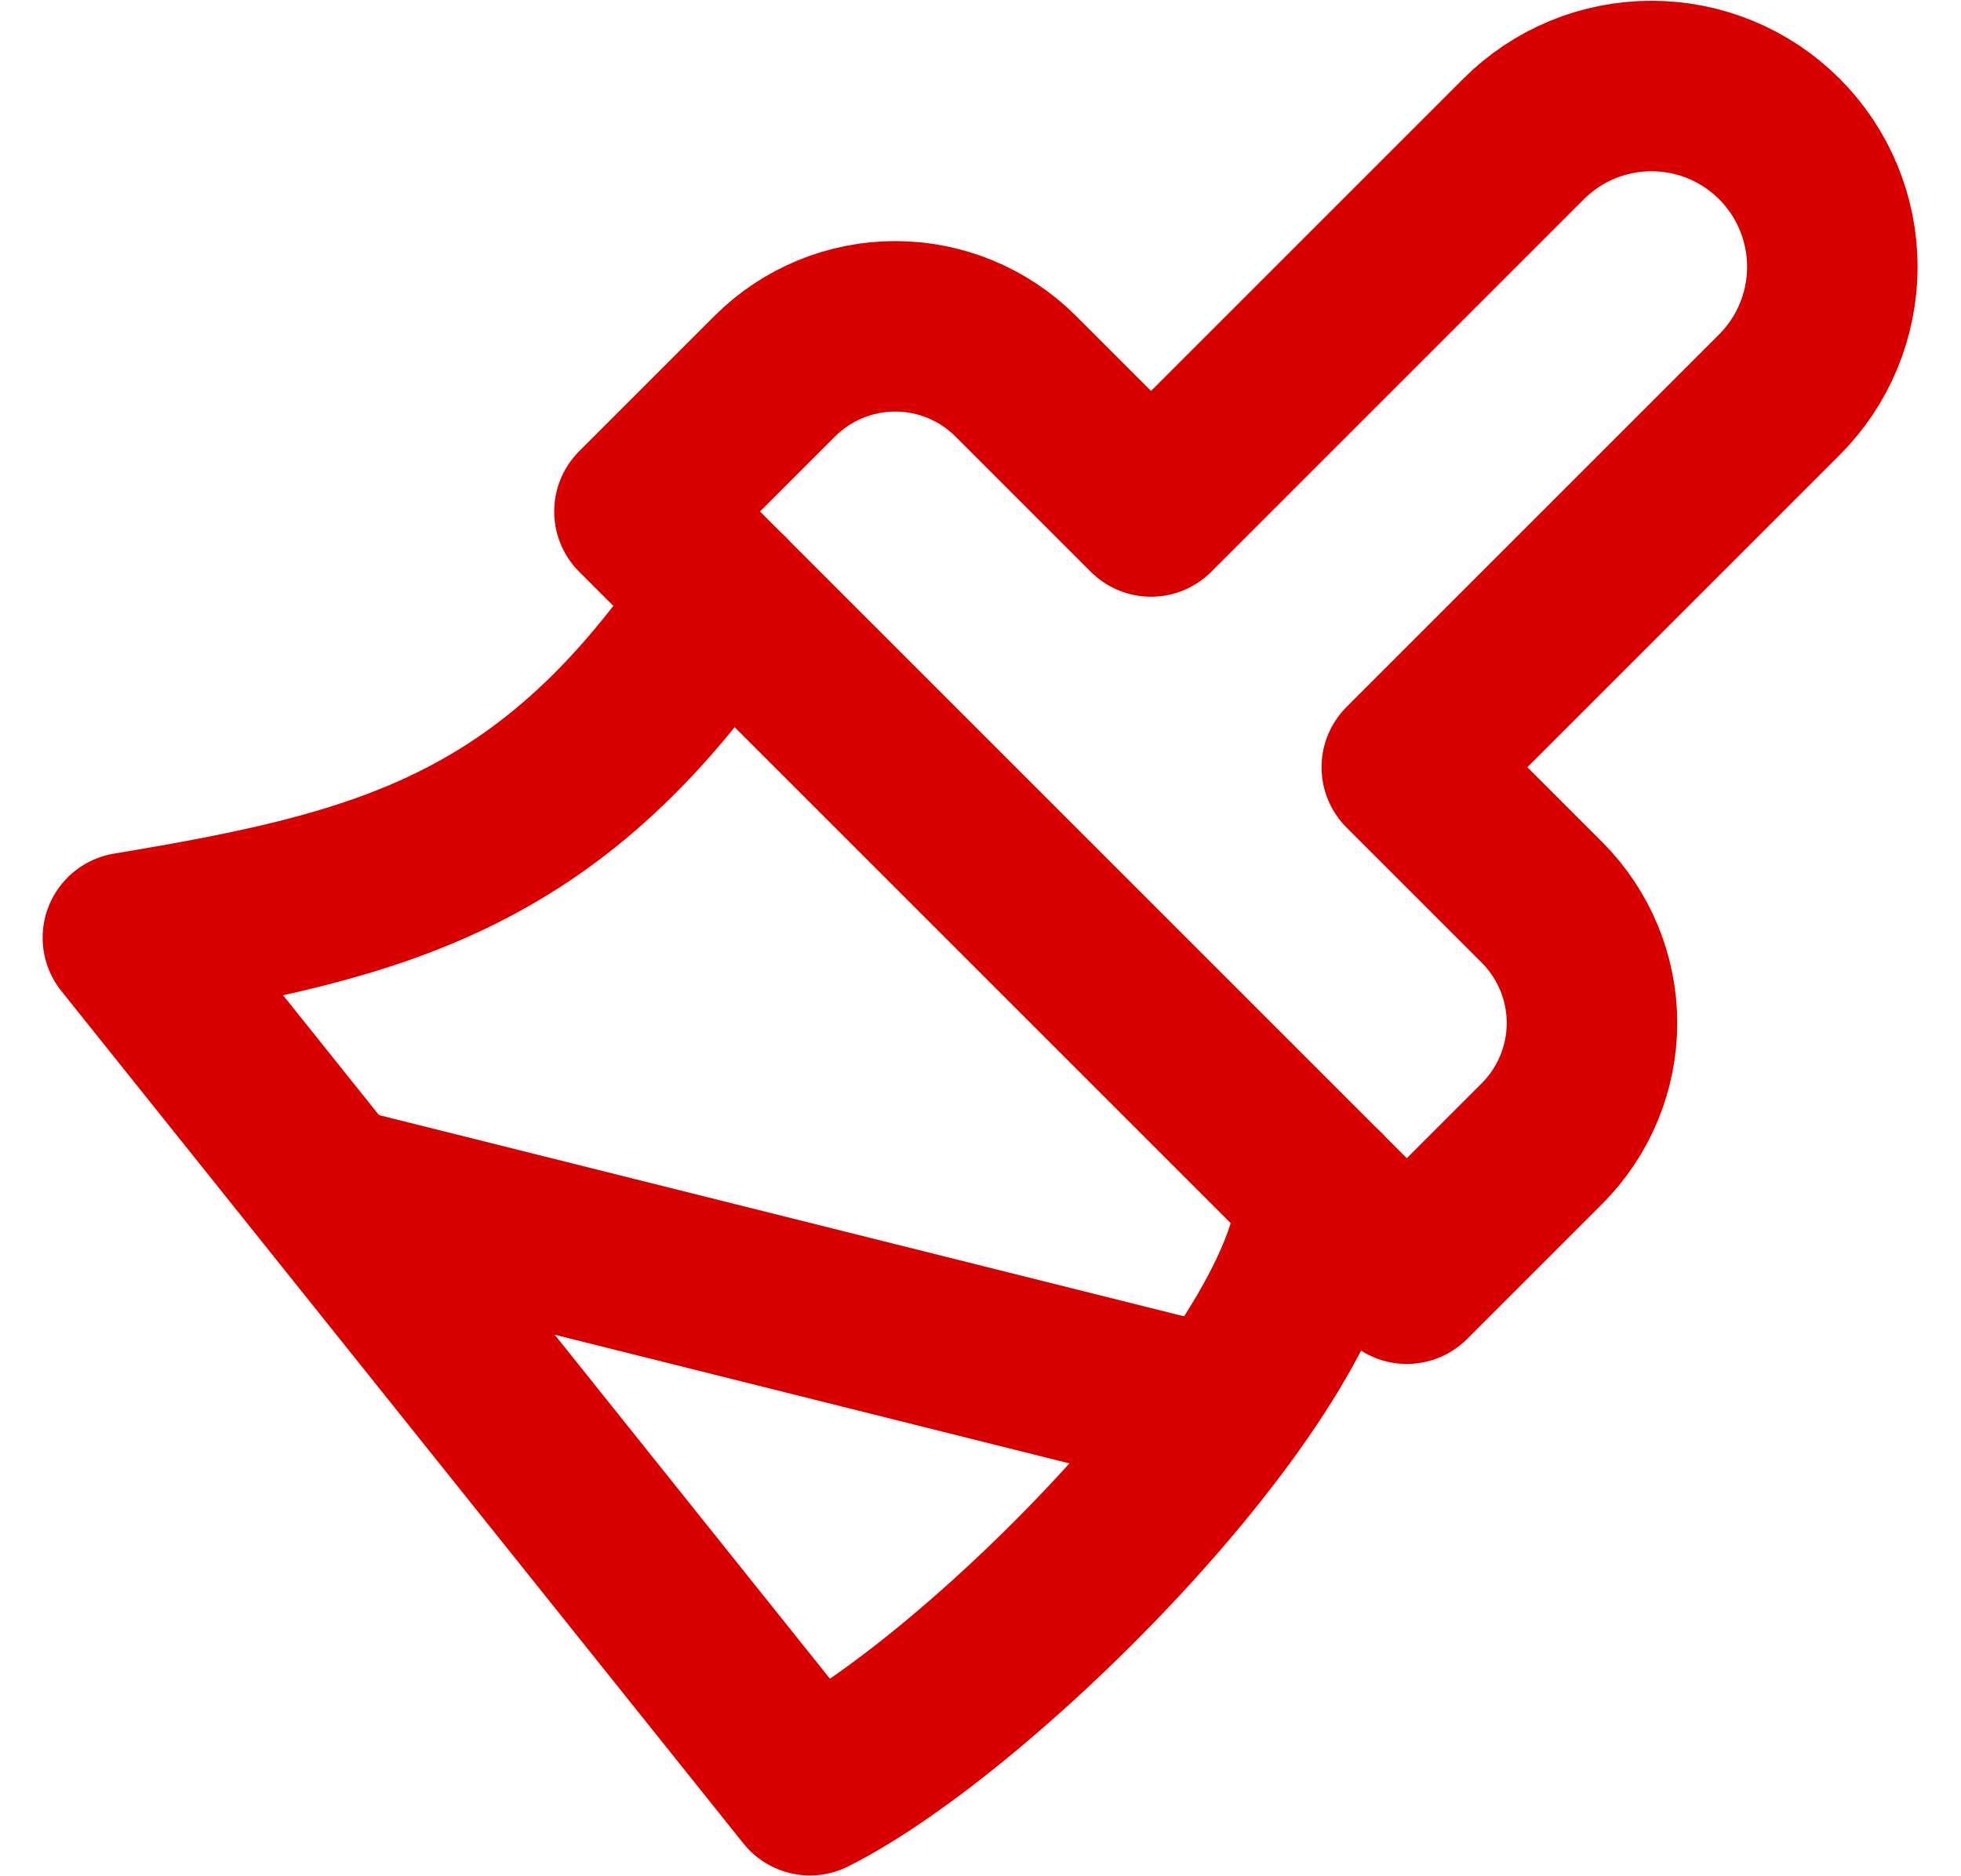
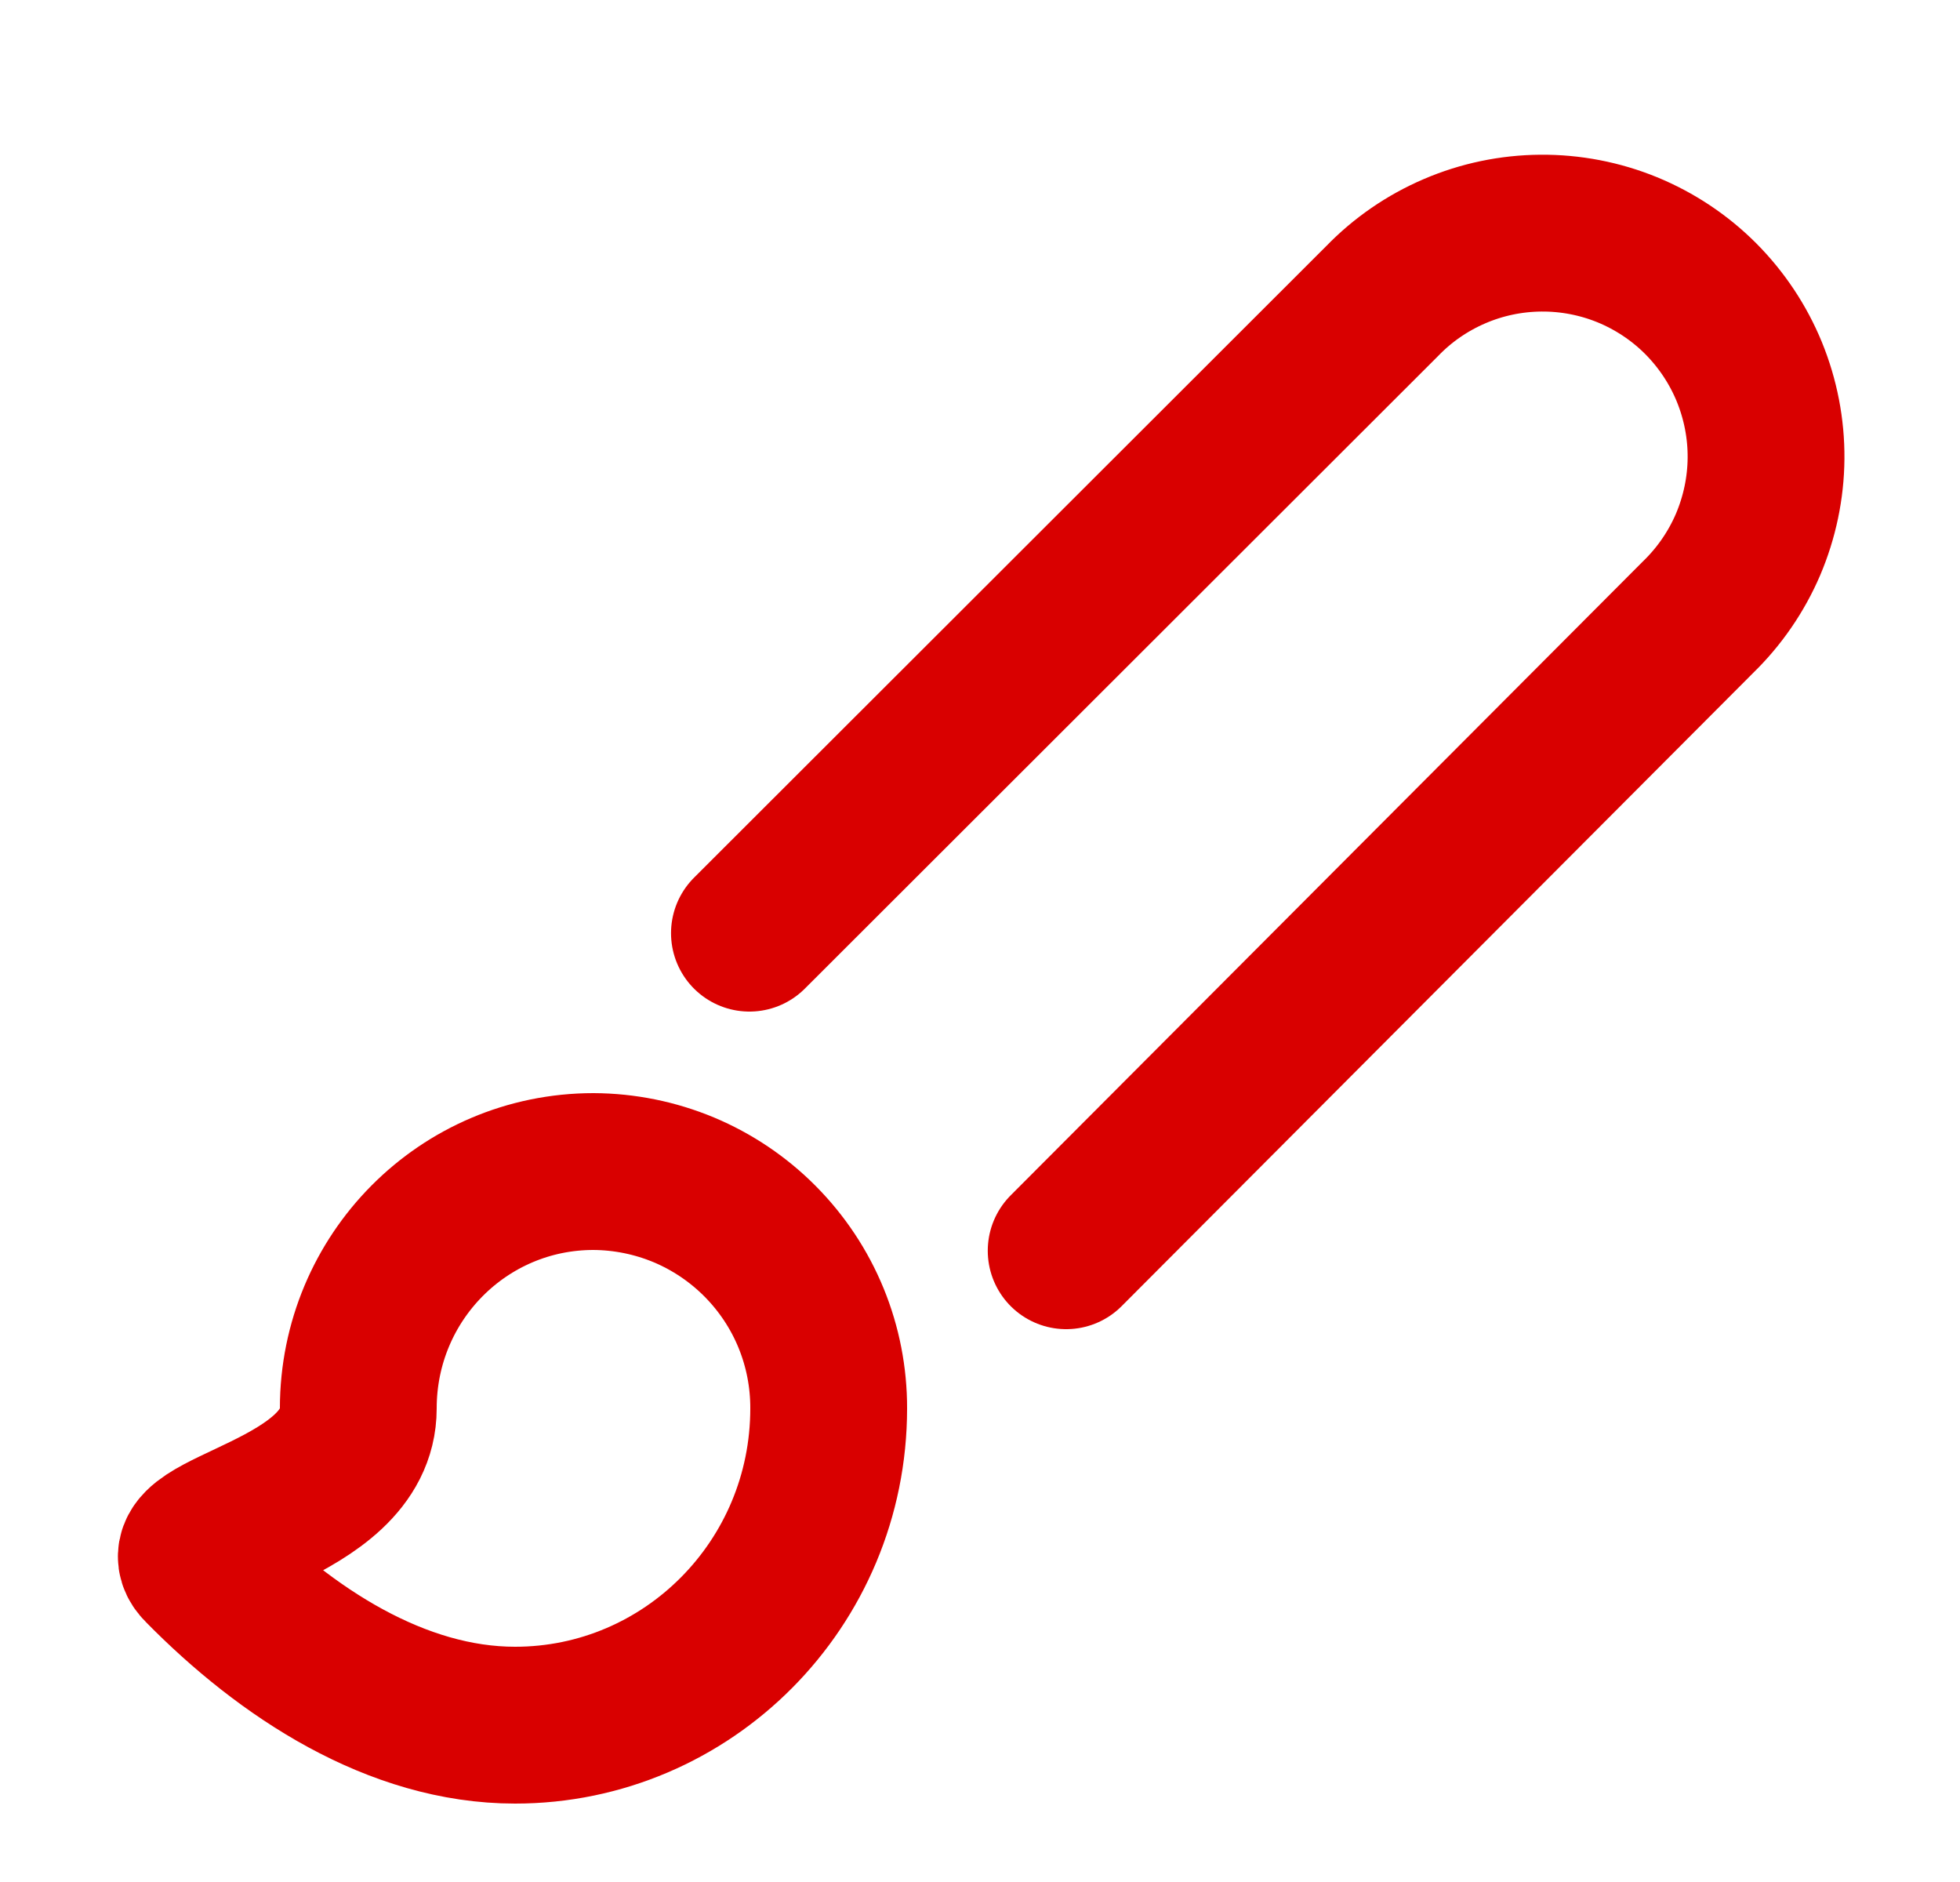
- <svg xmlns="http://www.w3.org/2000/svg" width="23" height="22" viewBox="0 0 23 22" fill="none">
-   <path d="M17.87 1.63L13.5 6L11.91 4.41C11.535 4.037 11.028 3.828 10.5 3.828C9.972 3.828 9.465 4.037 9.09 4.41L7.5 6L16.5 15L18.09 13.41C18.462 13.035 18.672 12.528 18.672 12C18.672 11.472 18.462 10.965 18.09 10.59L16.5 9L20.87 4.63C21.268 4.232 21.491 3.693 21.491 3.13C21.491 2.567 21.268 2.028 20.87 1.63C20.472 1.232 19.933 1.009 19.37 1.009C18.807 1.009 18.268 1.232 17.87 1.63Z" stroke="#D90000" stroke-width="2" stroke-linecap="round" stroke-linejoin="round" />
-   <path d="M8.5 7C6.5 10 4.5 10.5 1.5 11L9.5 21C11.5 20 15.5 16 15.5 14" stroke="#D90000" stroke-width="2" stroke-linecap="round" stroke-linejoin="round" />
-   <path d="M14 16.5L4 14" stroke="#D90000" stroke-width="2" stroke-linecap="round" stroke-linejoin="round" />
+ <svg xmlns="http://www.w3.org/2000/svg" width="25" height="24" viewBox="0 0 25 24" fill="none">
+   <path d="M9.559 11.9L17.629 3.84C17.892 3.568 18.206 3.352 18.554 3.203C18.901 3.054 19.275 2.976 19.653 2.973C20.031 2.97 20.406 3.042 20.756 3.185C21.106 3.329 21.424 3.54 21.691 3.807C21.958 4.075 22.17 4.393 22.313 4.742C22.456 5.092 22.529 5.467 22.526 5.845C22.523 6.223 22.444 6.597 22.296 6.945C22.147 7.292 21.93 7.607 21.659 7.87L13.599 15.95" stroke="#D90000" stroke-width="2" stroke-linecap="round" stroke-linejoin="round" />
+   <path d="M7.57 14.94C5.91 14.94 4.57 16.29 4.57 17.96C4.57 19.29 2.07 19.48 2.57 19.98C3.65 21.08 5.06 22 6.57 22C8.77 22 10.57 20.2 10.57 17.96C10.571 17.565 10.495 17.174 10.345 16.808C10.195 16.442 9.974 16.11 9.695 15.829C9.417 15.549 9.086 15.326 8.721 15.173C8.356 15.021 7.965 14.942 7.57 14.94Z" stroke="#D90000" stroke-width="2" stroke-linecap="round" stroke-linejoin="round" />
</svg>
